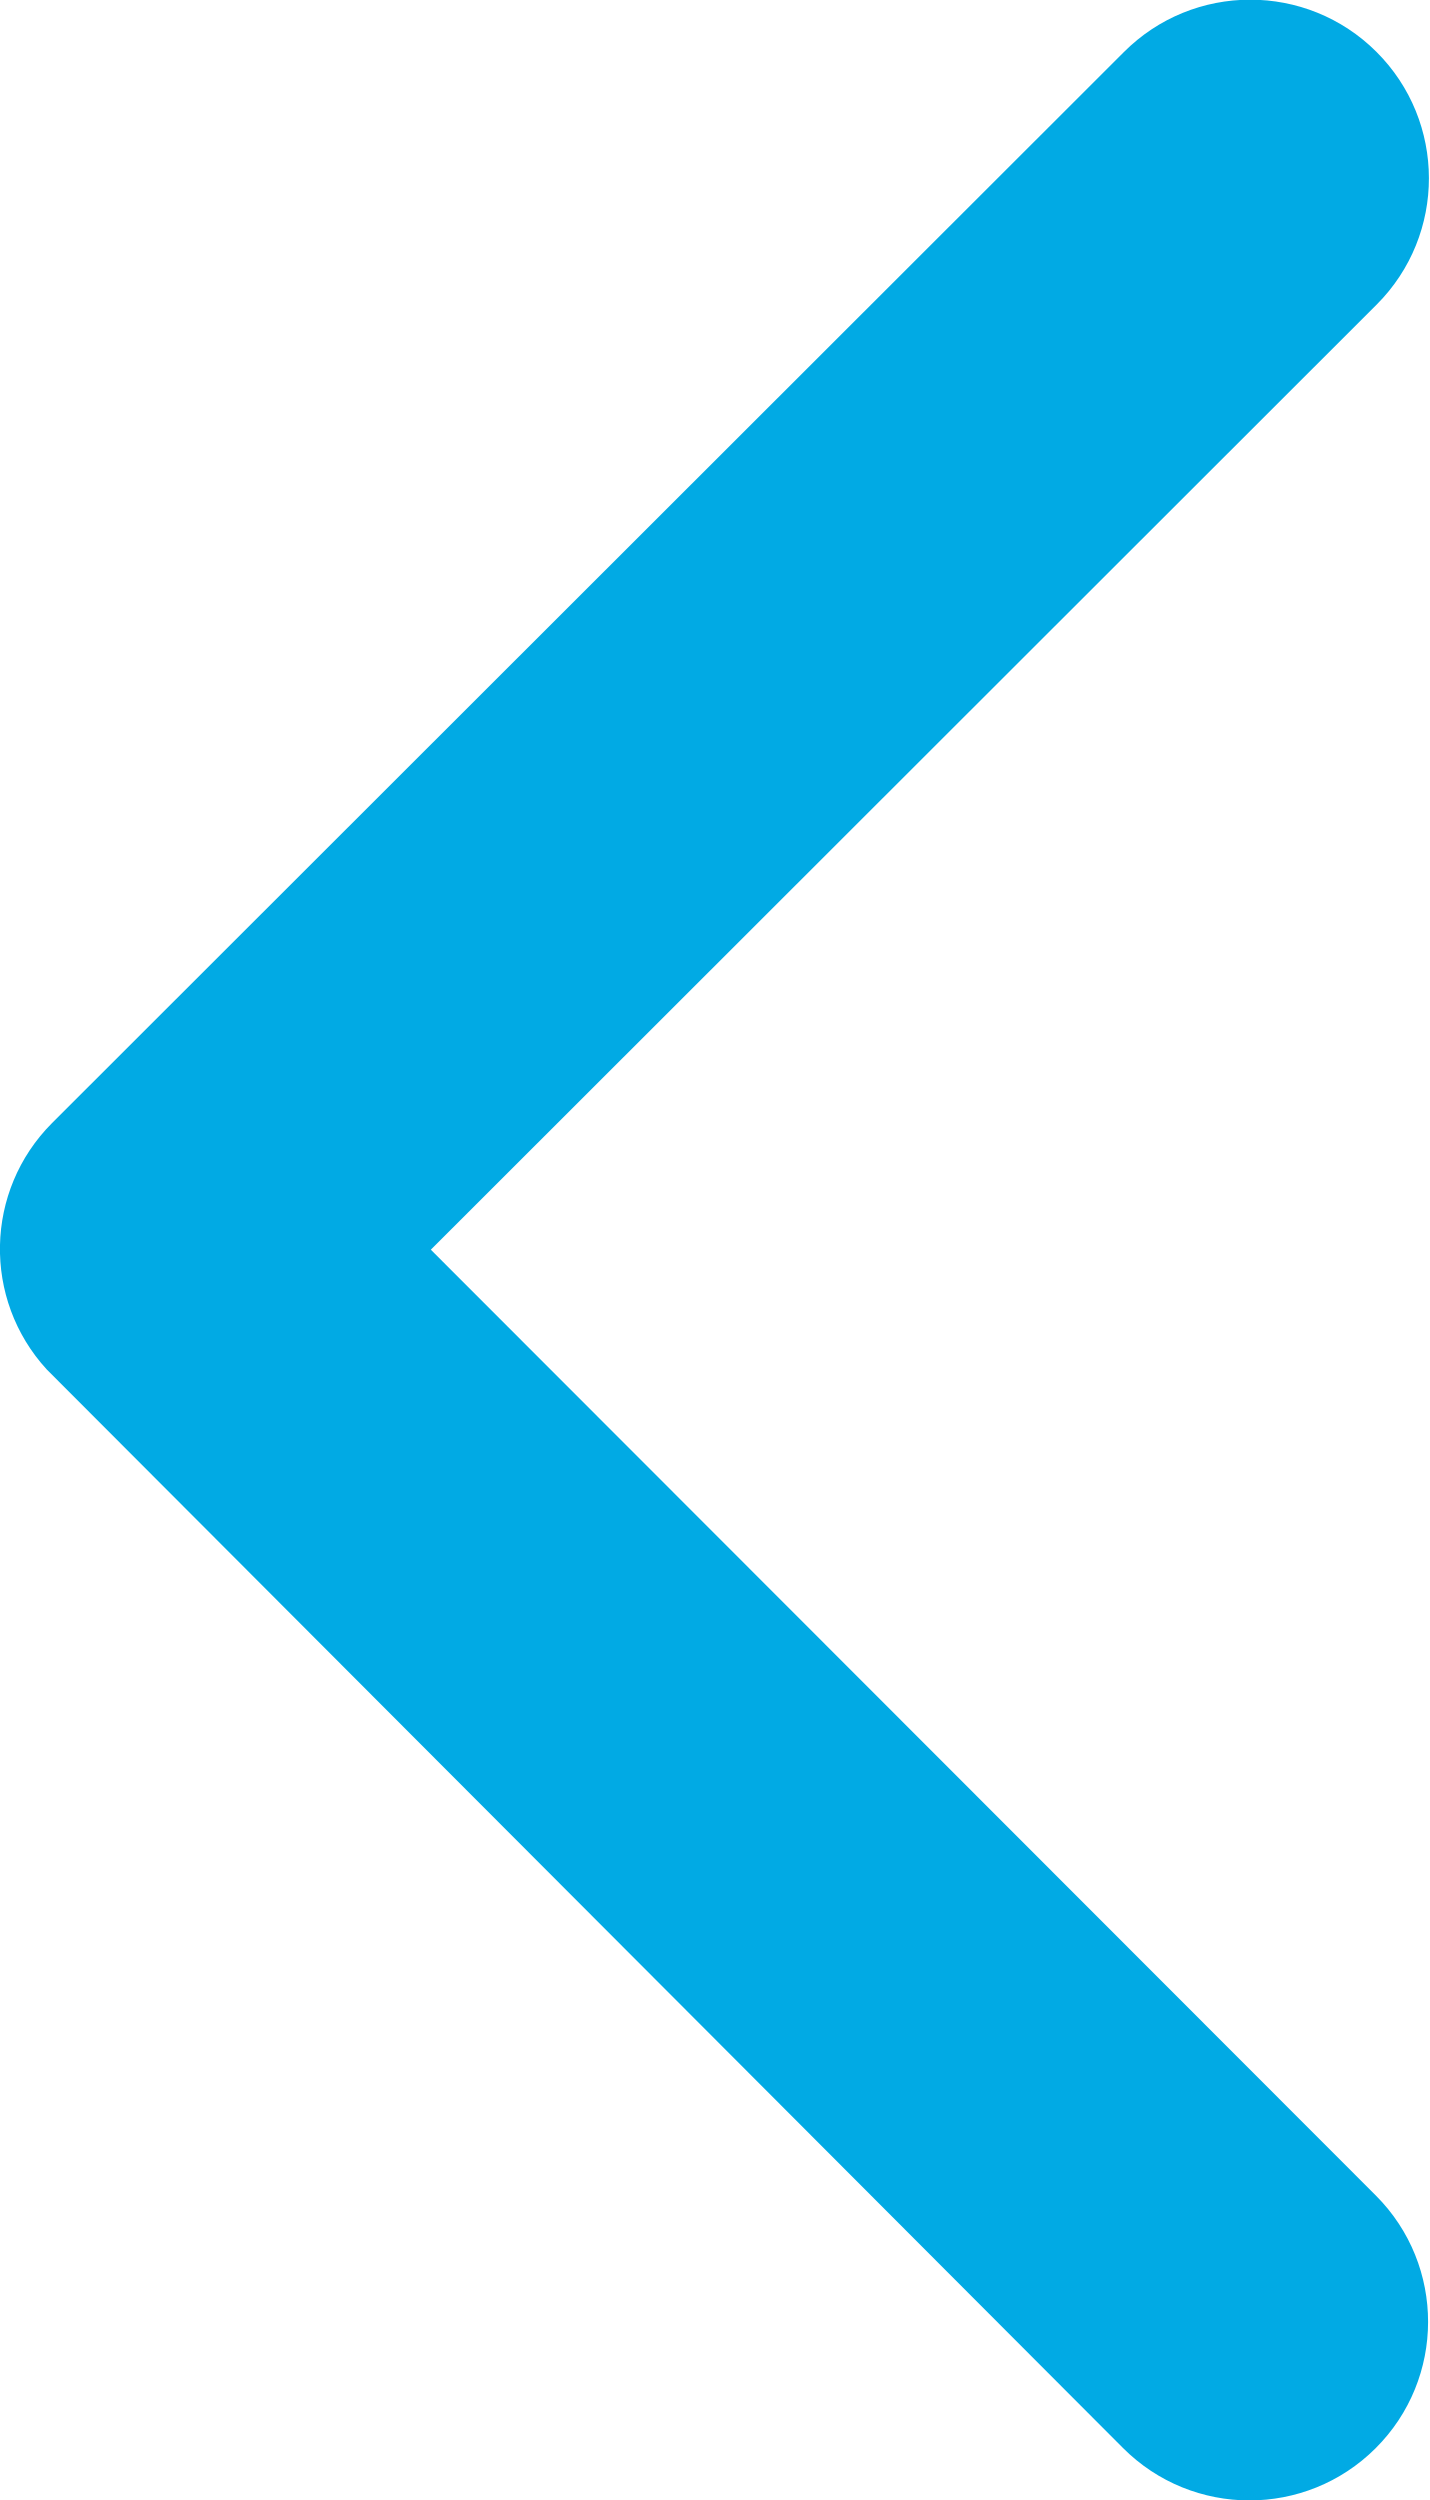
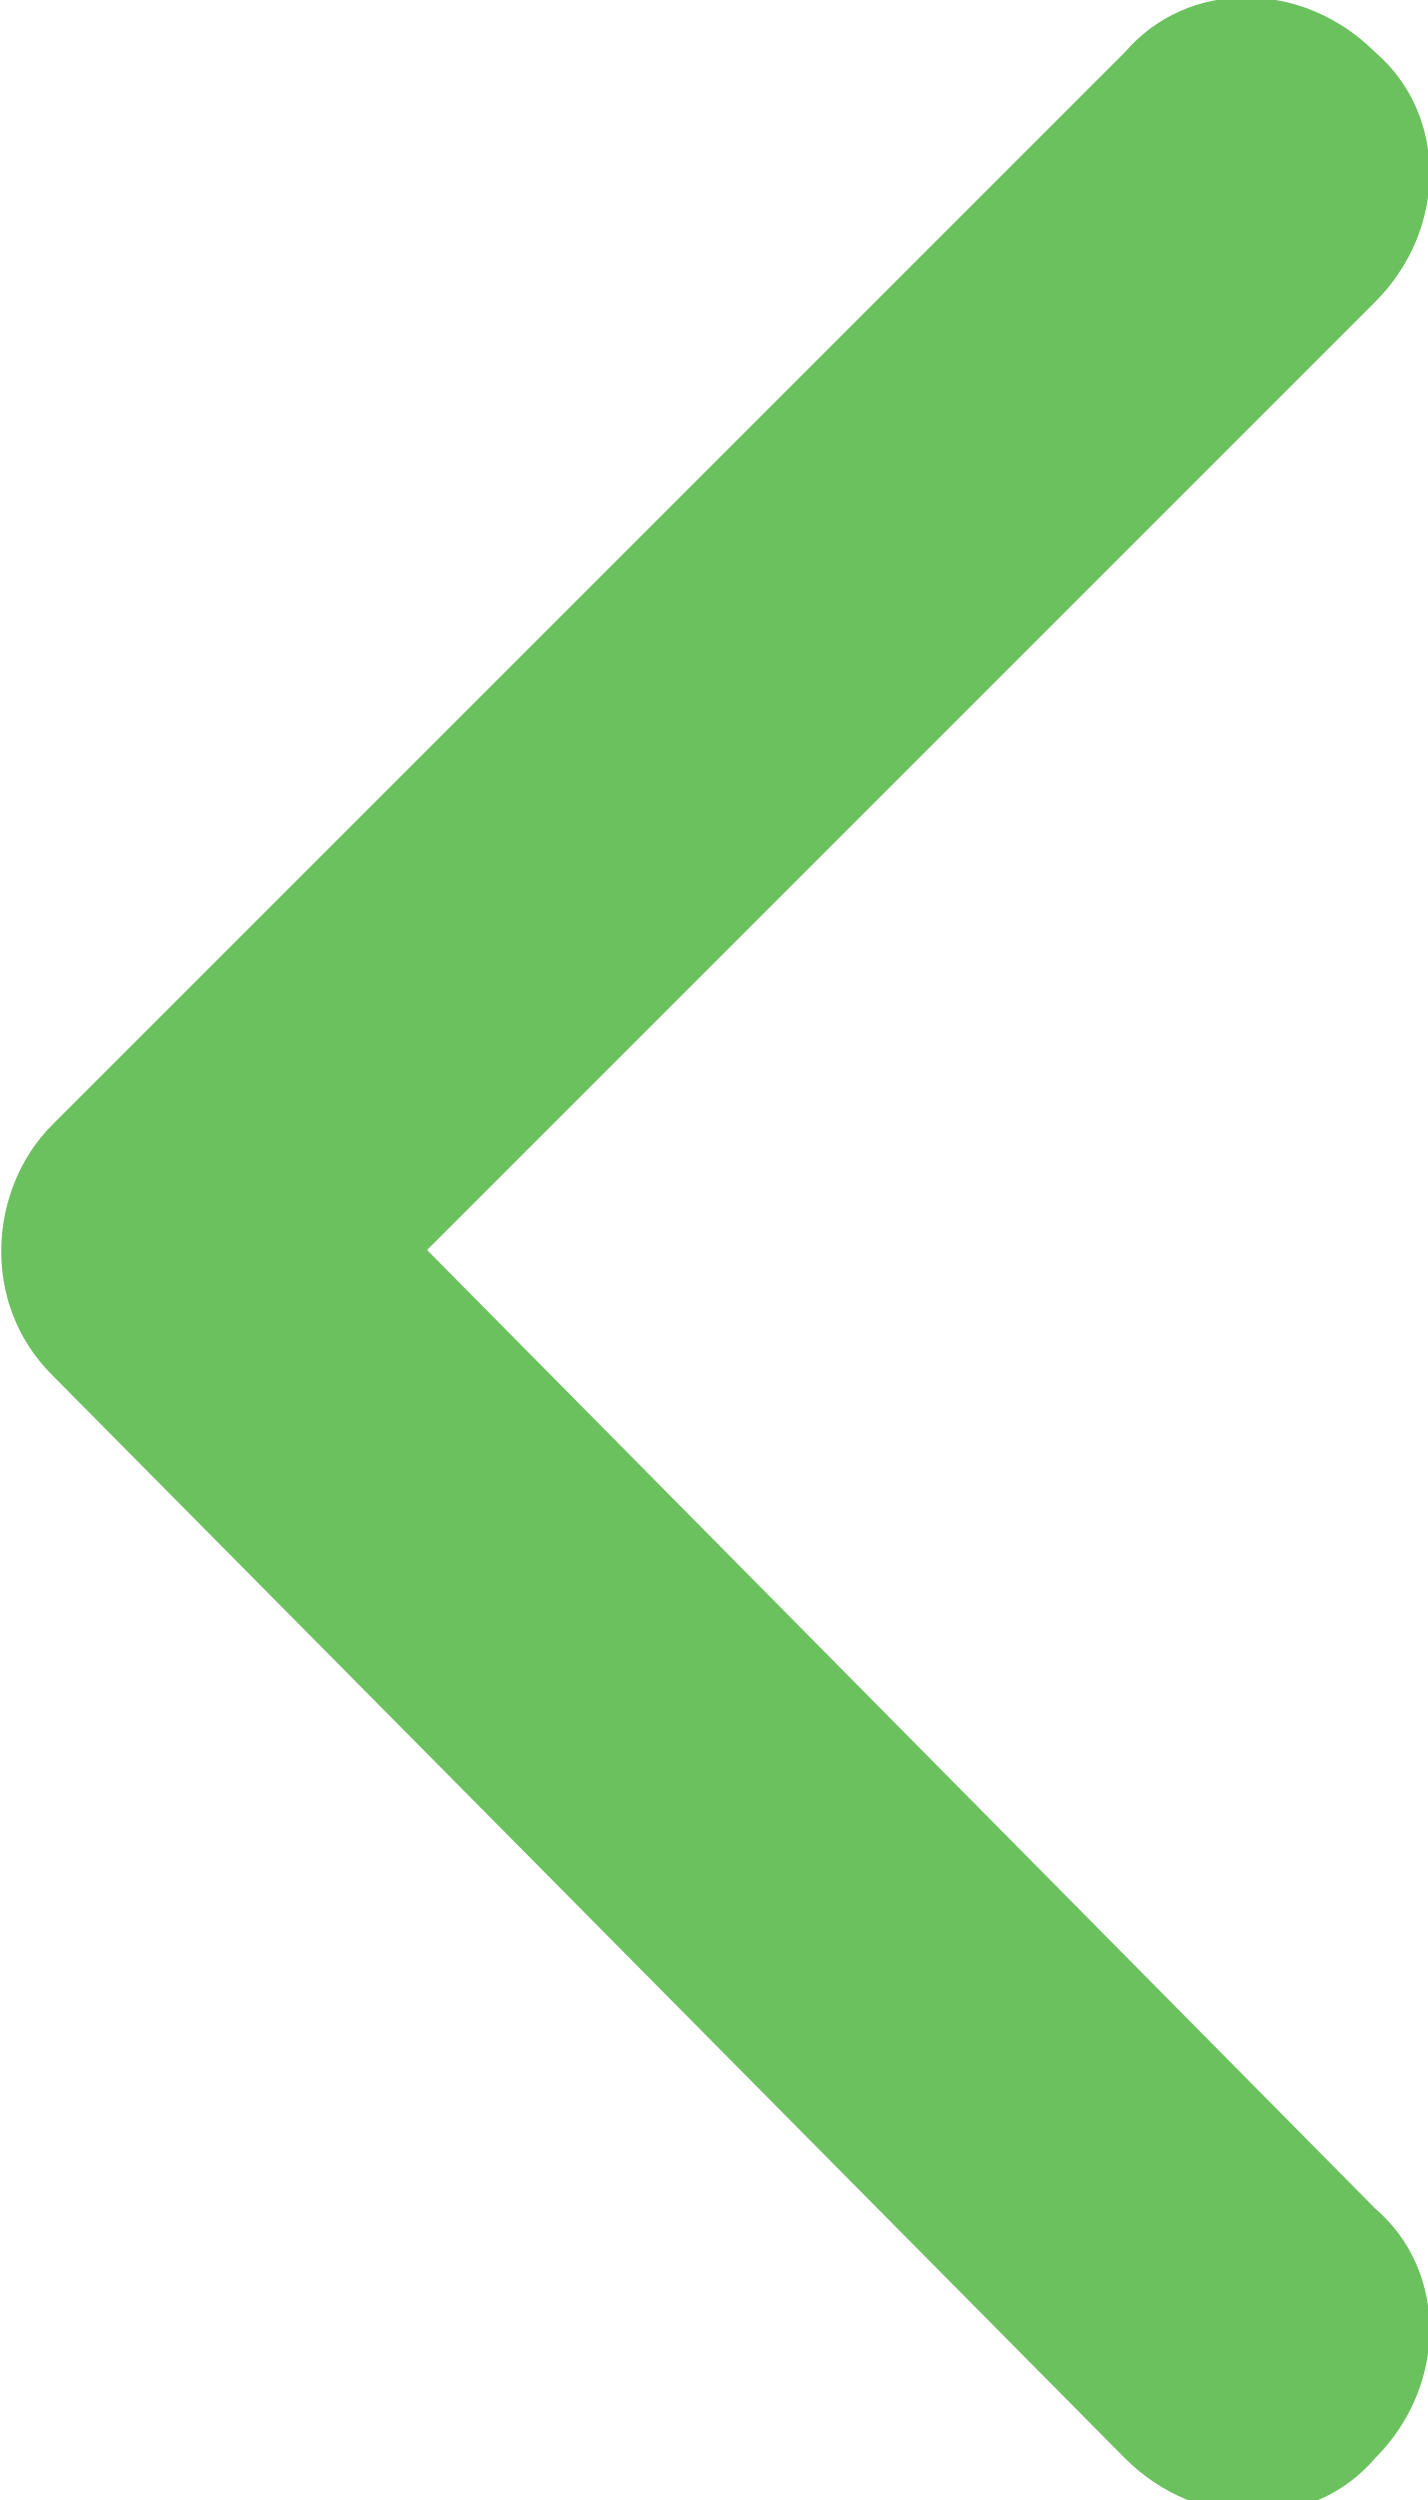
- <svg xmlns="http://www.w3.org/2000/svg" width="13.721" height="24" viewBox="0 0 13.721 24">
-   <path id="Icon_ionic-ios-arrow-back" data-name="Icon ionic-ios-arrow-back" d="M15.387,18.191l9.081-9.074a1.715,1.715,0,0,0-2.429-2.422L11.75,16.976a1.712,1.712,0,0,0-.05,2.365L22.031,29.694a1.715,1.715,0,1,0,2.429-2.422Z" transform="translate(-11.251 -6.194)" fill="#01aae4" />
+ <svg xmlns="http://www.w3.org/2000/svg" id="Layer_1" data-name="Layer 1" version="1.1" viewBox="0 0 13.7 24">
+   <defs>
+     <style>
+       .cls-1 {
+         fill: #6ac15e;
+         stroke-width: 0px;
+       }
+     </style>
+   </defs>
+   <path id="Icon_ionic-ios-arrow-back" data-name="Icon ionic-ios-arrow-back" class="cls-1" d="M4.1,12L13.2,2.9c.7-.7.7-1.8,0-2.4-.7-.7-1.8-.7-2.4,0h0L.5,10.8c-.6.6-.7,1.7,0,2.4l10.3,10.4c.7.7,1.8.7,2.4,0,.7-.7.7-1.8,0-2.4h0L4.1,12Z" />
</svg>
